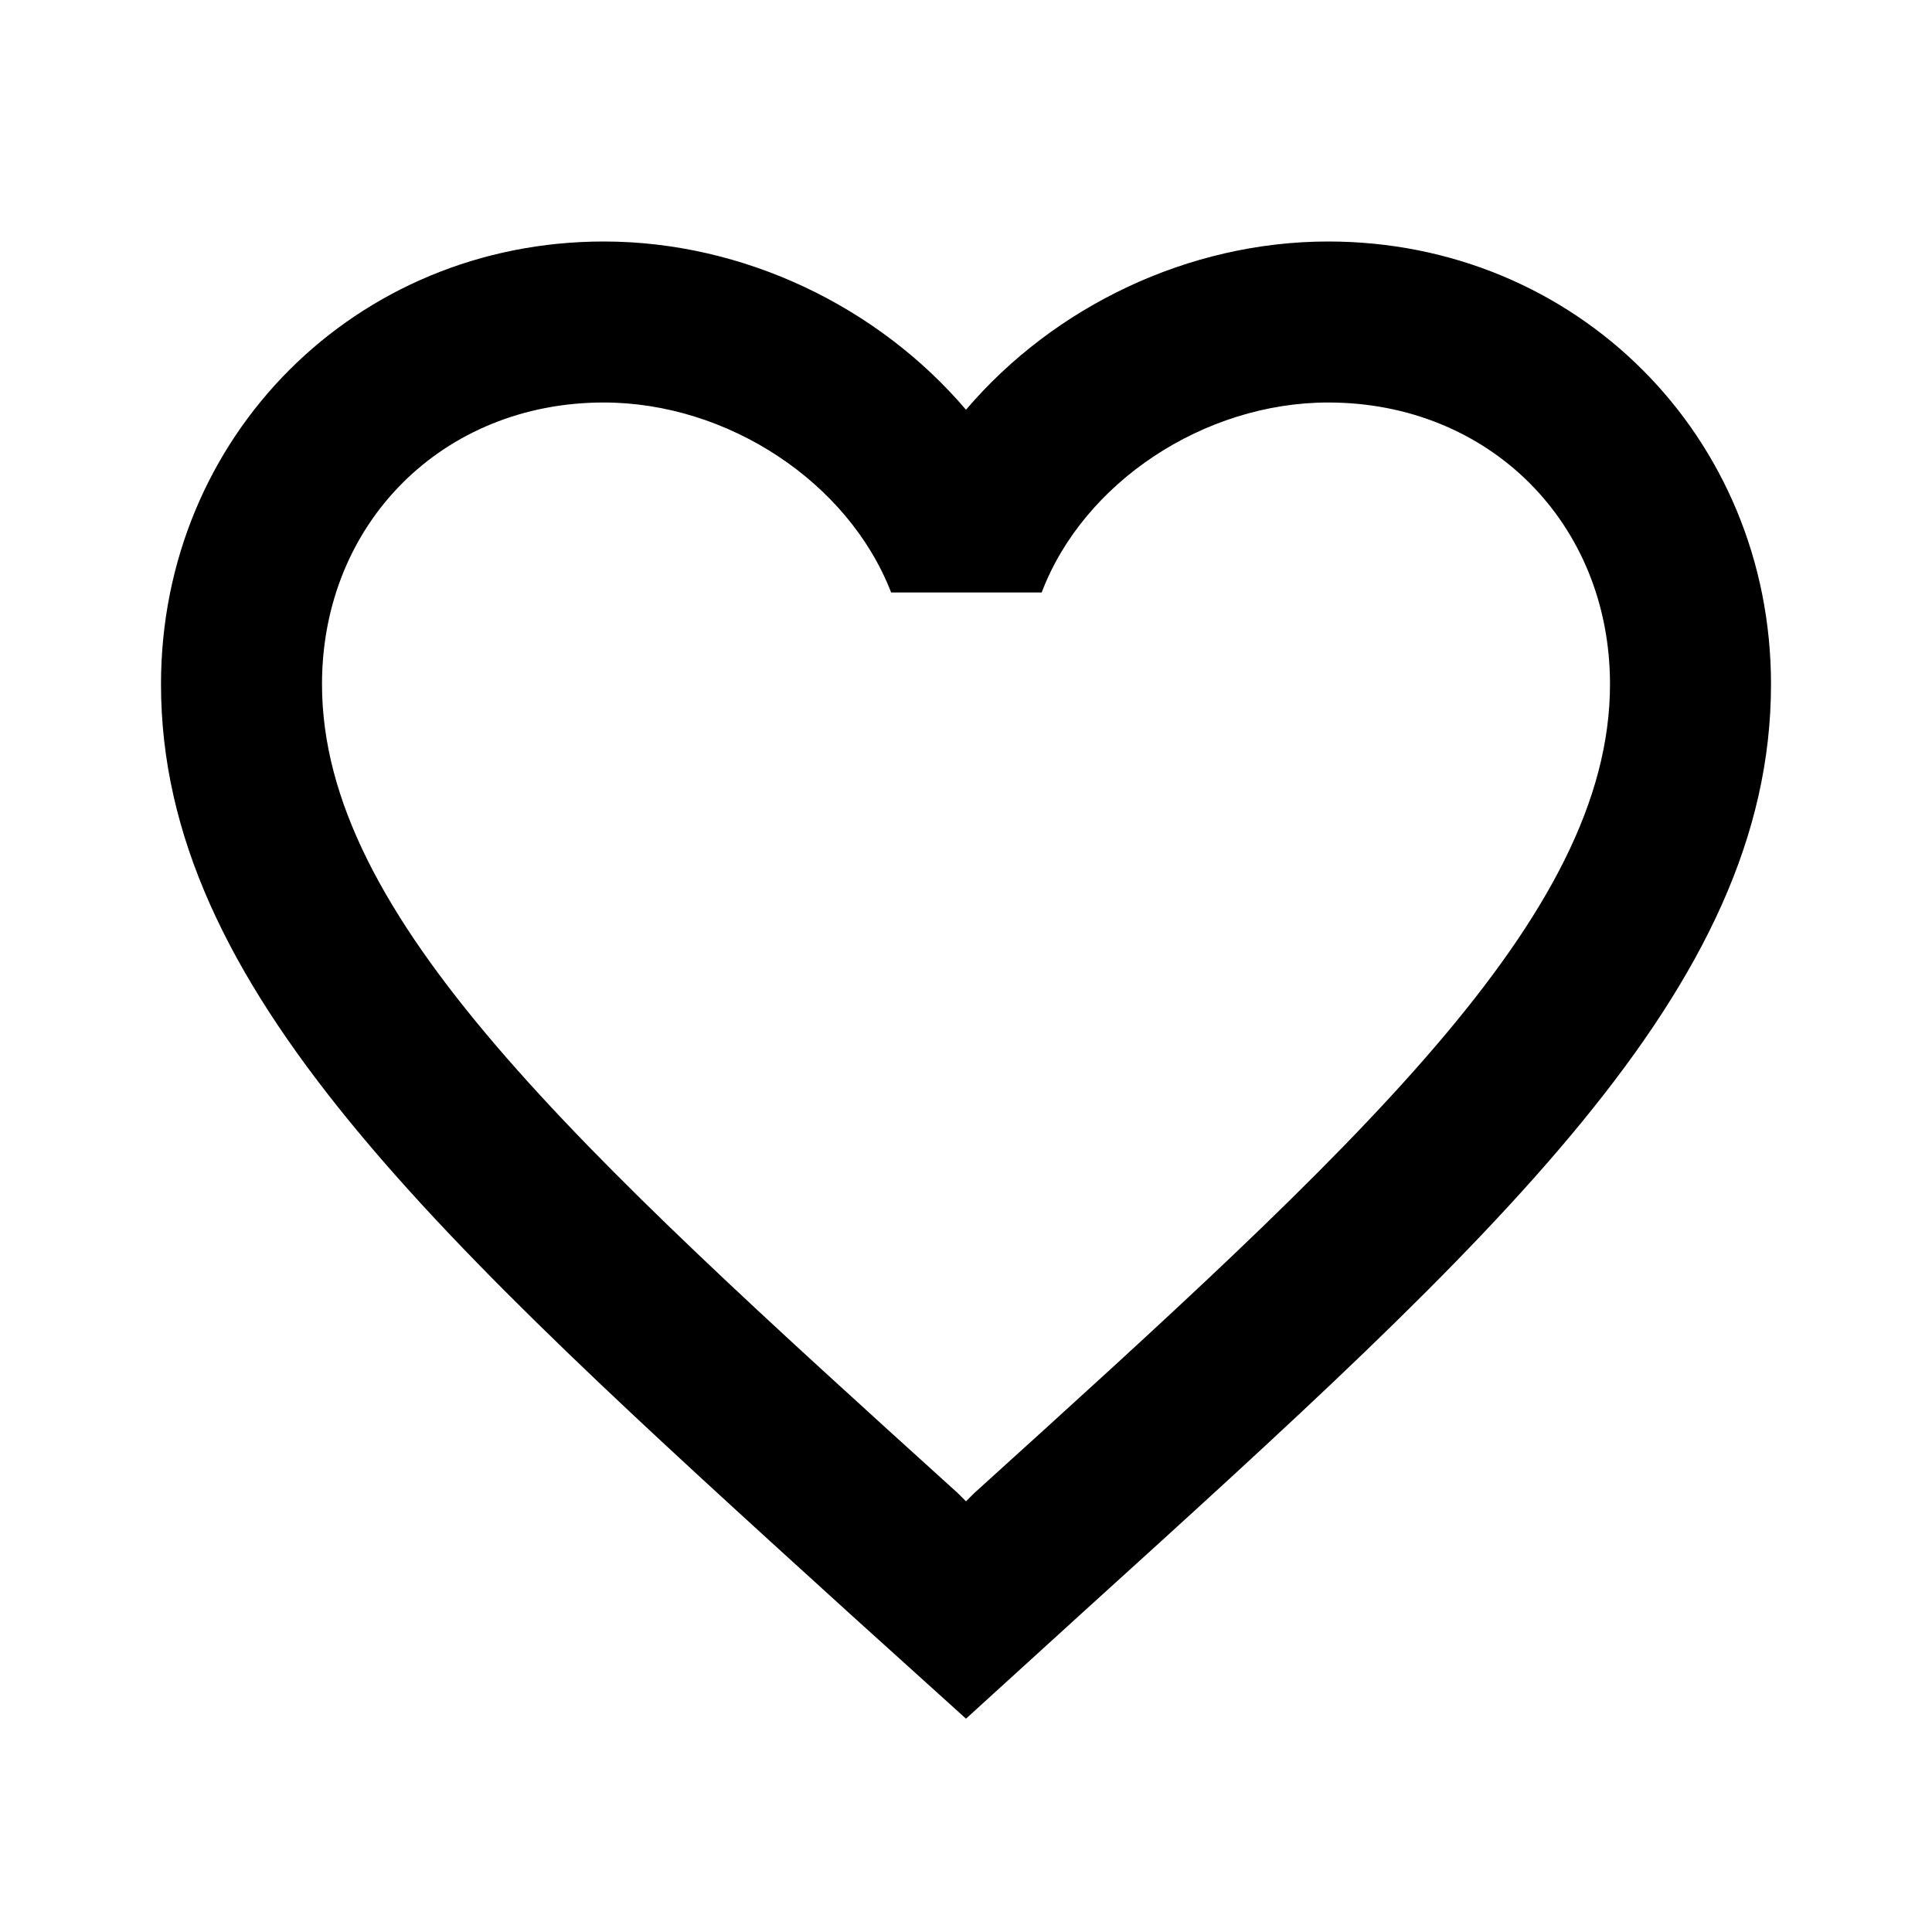
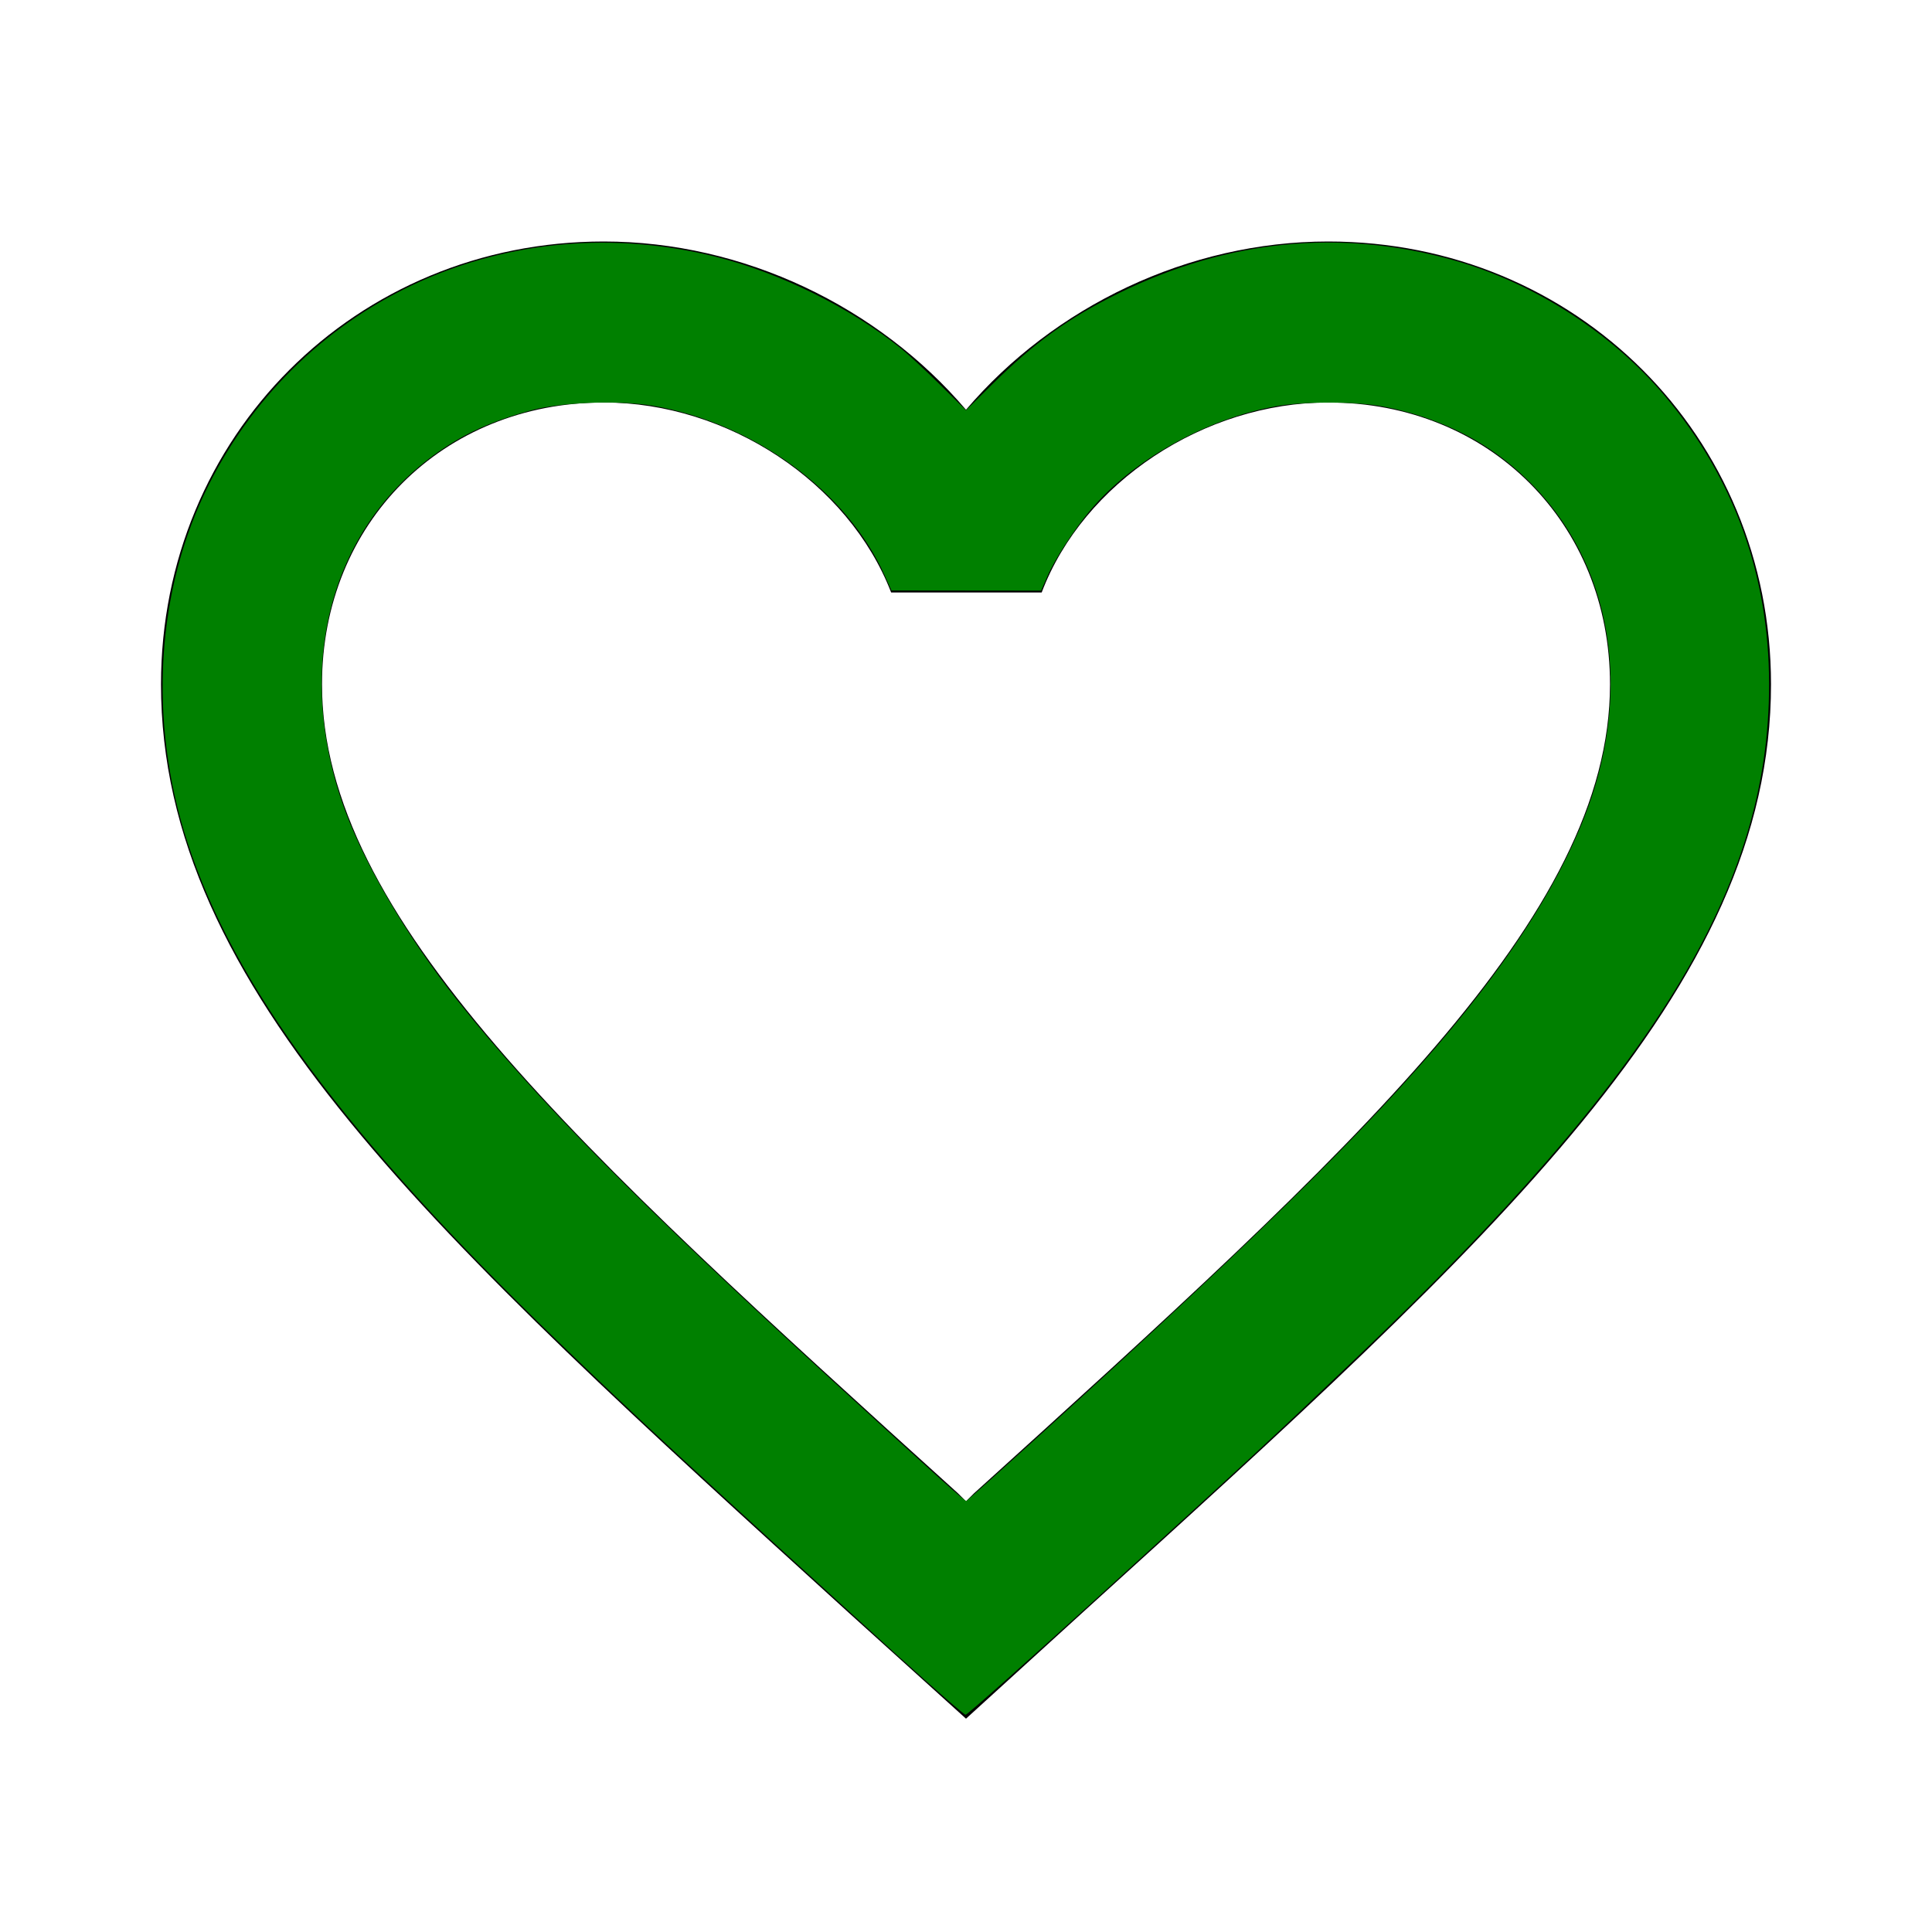
- <svg xmlns="http://www.w3.org/2000/svg" width="24" height="24" viewBox="0 0 24 24">
-   <path d="M0 0h24v24H0z" fill="none" />
-   <path d="M16.5 3c-1.74 0-3.41.81-4.5 2.09C10.91 3.81 9.24 3 7.5 3 4.42 3 2 5.42 2 8.5c0 3.78 3.4 6.86 8.55 11.54L12 21.35l1.45-1.32C18.6 15.36 22 12.28 22 8.5 22 5.42 19.58 3 16.5 3zm-4.4 15.55l-.1.1-.1-.1C7.14 14.24 4 11.39 4 8.5 4 6.5 5.5 5 7.5 5c1.54 0 3.04.99 3.57 2.36h1.87C13.46 5.99 14.96 5 16.5 5c2 0 3.5 1.5 3.5 3.5 0 2.89-3.14 5.74-7.9 10.05z" />
+ <svg xmlns="http://www.w3.org/2000/svg" width="24" height="24" viewBox="0 0 24 24" version="1.1" id="svg371">
+   <defs id="defs375" />
+   <path d="M0 0h24v24H0z" fill="none" id="path367" />
+   <path d="M16.5 3c-1.74 0-3.41.81-4.5 2.09C10.91 3.81 9.24 3 7.5 3 4.42 3 2 5.42 2 8.5c0 3.78 3.4 6.86 8.55 11.54L12 21.35l1.45-1.32C18.6 15.36 22 12.28 22 8.5 22 5.42 19.58 3 16.5 3zm-4.4 15.55l-.1.1-.1-.1C7.14 14.24 4 11.39 4 8.5 4 6.5 5.5 5 7.5 5c1.54 0 3.04.99 3.57 2.36h1.87C13.46 5.99 14.96 5 16.5 5c2 0 3.5 1.5 3.5 3.5 0 2.89-3.14 5.74-7.9 10.05z" id="path369" />
+   <path style="fill:#008000;stroke-width:0.029" d="M 11.202,20.613 C 8.58,18.228 7.914,17.613 6.919,16.651 4.287,14.109 2.91,12.251 2.327,10.458 1.839,8.955 1.937,7.326 2.596,6.017 3.761,3.703 6.335,2.549 8.897,3.191 c 0.796,0.2 1.664,0.63 2.296,1.138 0.091,0.073 0.309,0.276 0.486,0.451 L 12,5.097 12.321,4.779 c 0.529,-0.524 0.95,-0.827 1.575,-1.136 1.352,-0.666 2.756,-0.805 4.159,-0.411 0.996,0.28 1.972,0.907 2.629,1.69 0.855,1.019 1.291,2.225 1.292,3.574 0.003,2.521 -1.408,4.826 -5.126,8.371 -1.073,1.023 -1.332,1.263 -3.245,3.004 -0.866,0.788 -1.59,1.431 -1.61,1.43 -0.02,-9.31e-4 -0.376,-0.311 -0.792,-0.689 z m 1.686,-2.758 c 2.929,-2.66 4.338,-4.064 5.339,-5.316 0.843,-1.055 1.385,-2.022 1.623,-2.895 C 20.296,8.008 19.784,6.452 18.516,5.586 18.133,5.325 17.639,5.129 17.148,5.044 16.819,4.986 16.194,4.987 15.864,5.044 c -0.876,0.153 -1.791,0.665 -2.323,1.298 -0.204,0.243 -0.438,0.603 -0.531,0.819 L 12.933,7.337 12.003,7.336 11.074,7.335 10.993,7.154 C 10.523,6.102 9.367,5.255 8.11,5.04 7.698,4.97 6.984,4.995 6.613,5.093 6.233,5.193 5.916,5.32 5.648,5.482 4.187,6.36 3.632,8.109 4.236,9.927 c 0.243,0.731 0.79,1.674 1.455,2.512 0.958,1.206 2.249,2.515 4.627,4.691 1.405,1.286 1.667,1.521 1.687,1.515 0.011,-0.003 0.408,-0.359 0.883,-0.79 z" id="path379" />
</svg>
